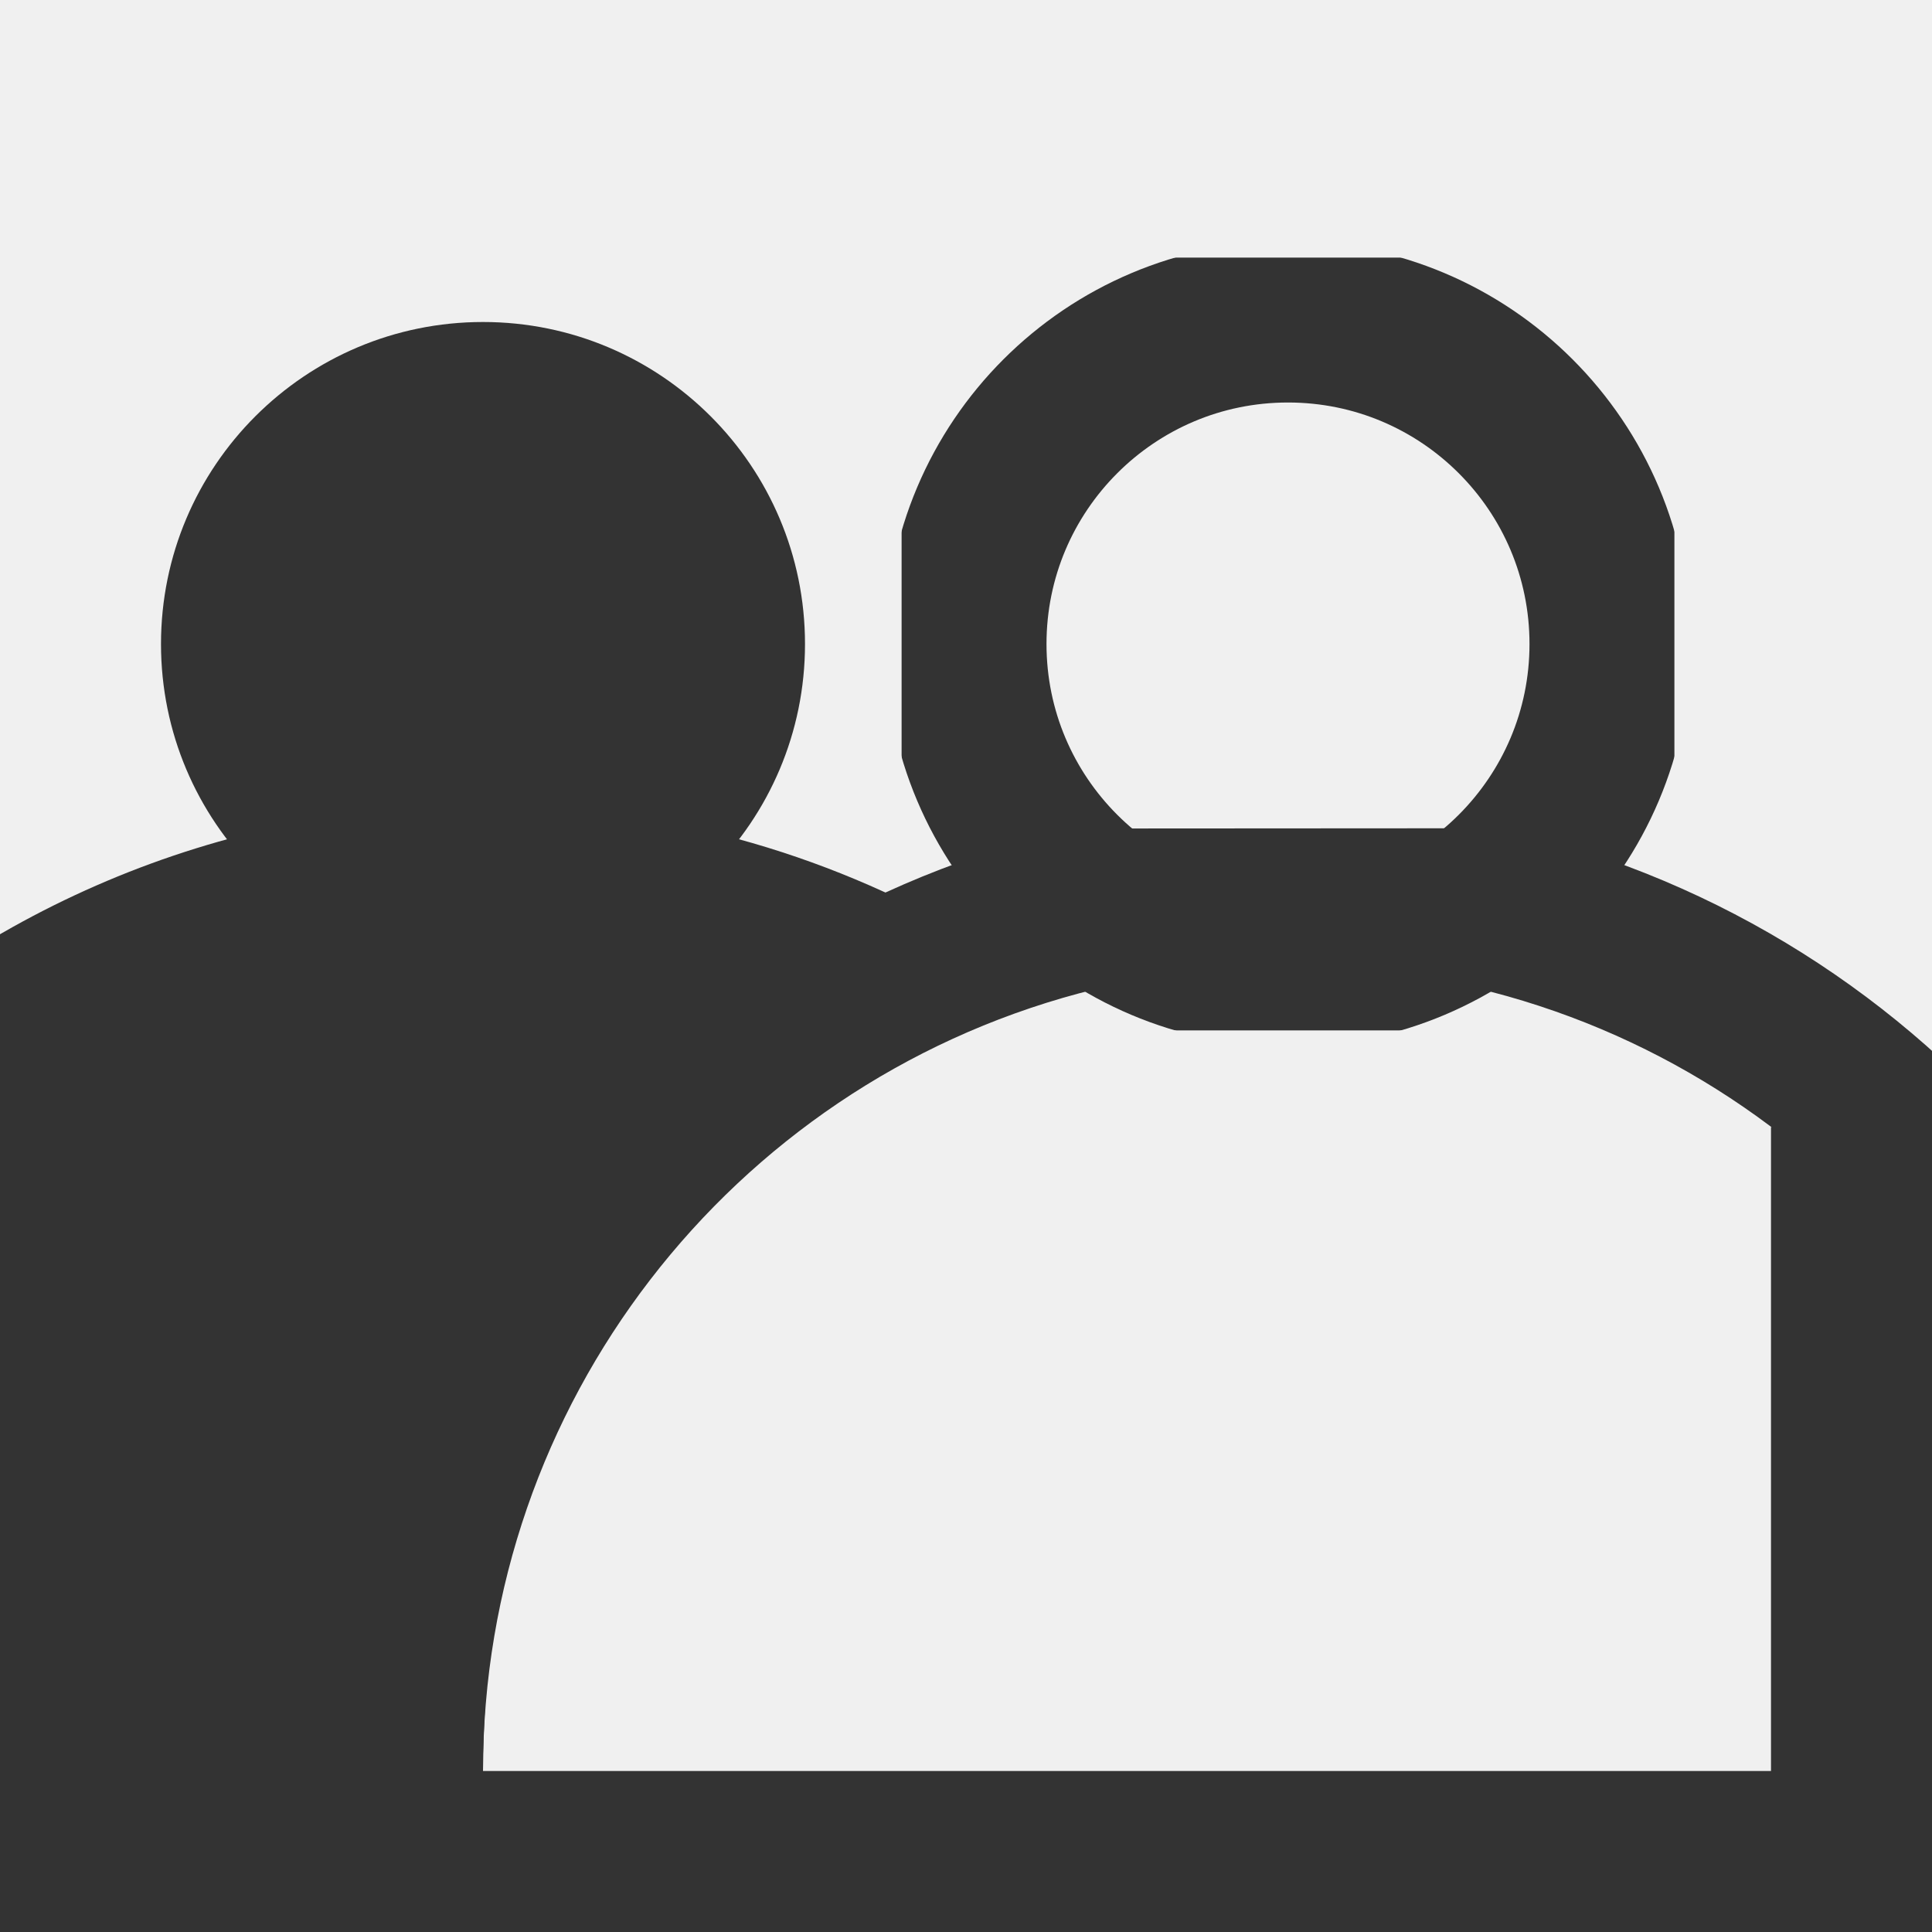
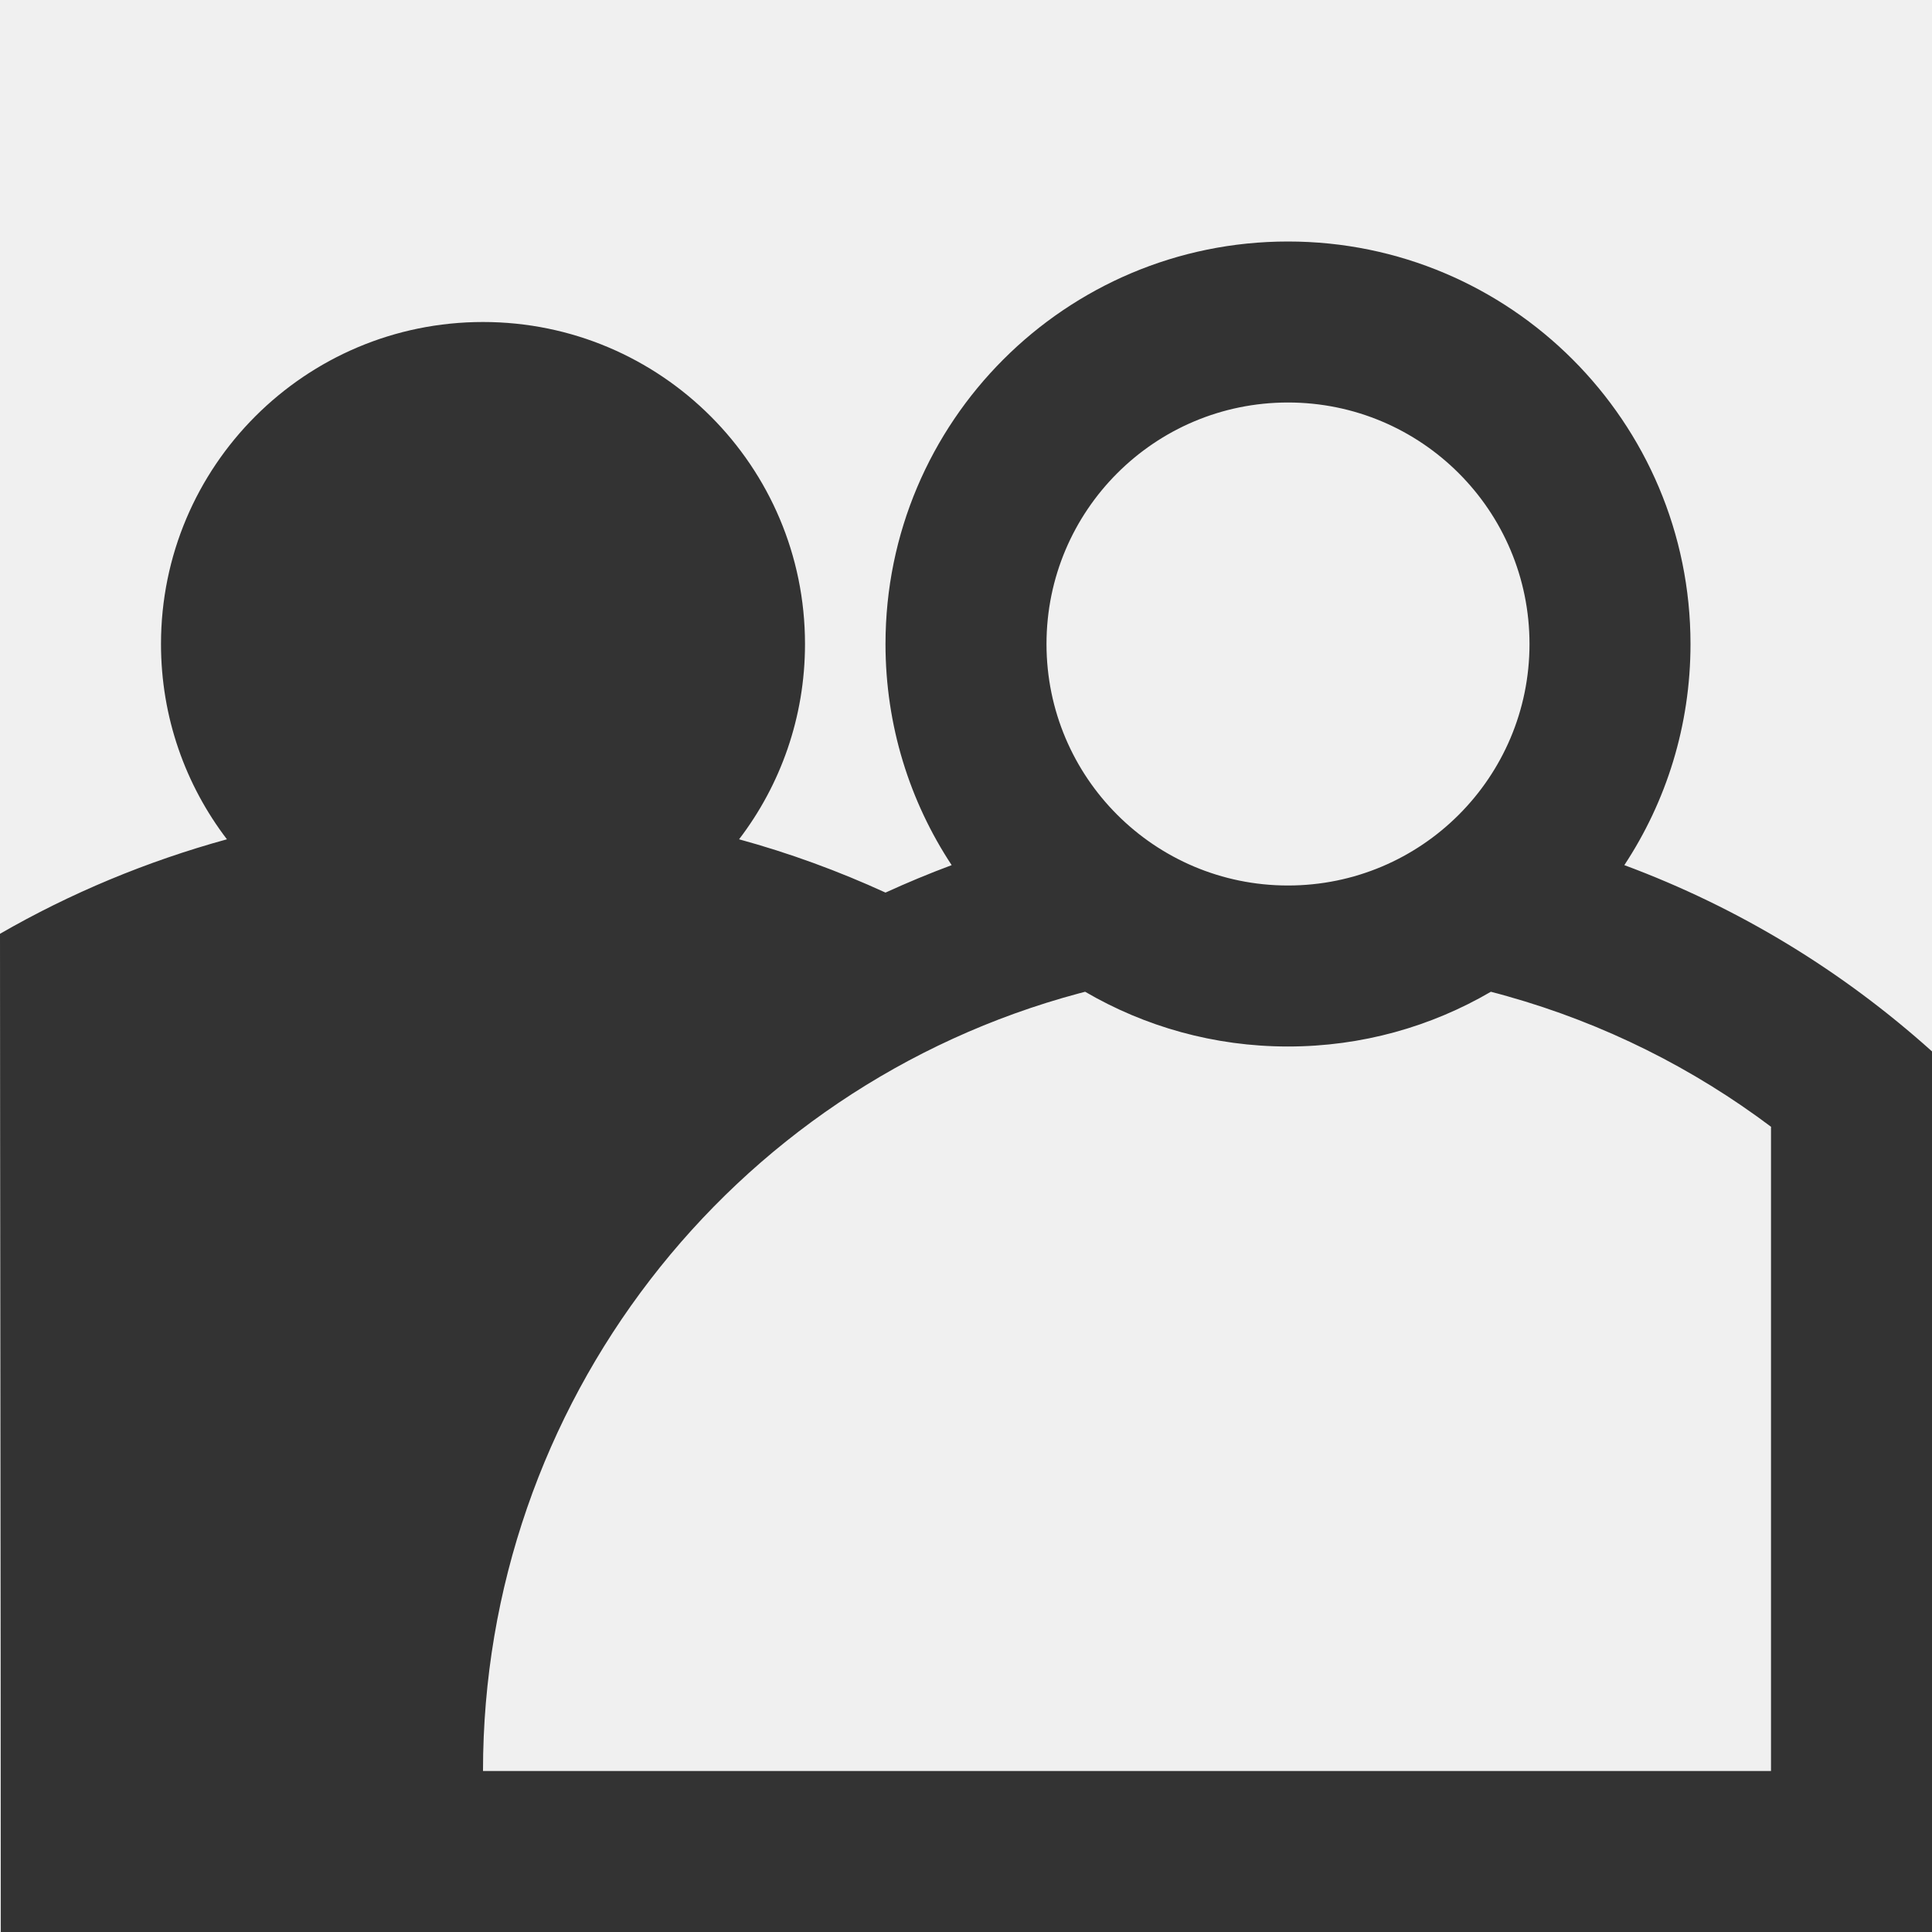
- <svg xmlns="http://www.w3.org/2000/svg" xmlns:xlink="http://www.w3.org/1999/xlink" viewBox="0 0 24 24" version="1.1">
-   <defs>
-     <rect id="path-1" x="0" y="0" width="24" height="24" />
-   </defs>
-   <g id="Social-/-Ink-/-Meeting" stroke="none" stroke-width="1" fill="none" fill-rule="evenodd">
-     <mask id="mask-2" fill="white">
-       <use xlink:href="#path-1" />
-     </mask>
-     <g id="Mask" />
-     <path d="M13.472,11.292 C13.361,11.318 13.251,11.346 13.141,11.375 C8.375,12.654 5,16.993 5,22 C5,28.075 9.925,33 16,33 C22.075,33 27,28.075 27,22 C27,17.044 23.693,12.738 18.994,11.412 C18.836,11.368 18.677,11.326 18.516,11.289 L13.472,11.292 Z" id="Path" stroke="#333333" stroke-width="2" mask="url(#mask-2)" />
-     <circle id="Oval" fill="#333333" mask="url(#mask-2)" cx="6" cy="8" r="4" />
-     <circle id="Oval-Copy" stroke="#333333" stroke-width="2" mask="url(#mask-2)" cx="16" cy="8" r="4" />
-     <polyline id="Path" stroke="#333333" stroke-width="2" mask="url(#mask-2)" points="23 14 23 23 1 23 1 12" />
-     <path d="M12,11.605 C8.413,13.68 6,17.558 6,22 C6,26.442 8.413,30.32 12,32.395 C10.235,33.416 8.186,34 6,34 C-0.627,34 -6,28.627 -6,22 C-6,15.373 -0.627,10 6,10 C8.186,10 10.235,10.584 12,11.605 Z" id="Combined-Shape" fill="#333333" mask="url(#mask-2)" />
+ <svg xmlns="http://www.w3.org/2000/svg" viewBox="0 0 24 24" version="1.1">
+   <g id="Social-/-Ink-/-Meeting-Copy" stroke="none" stroke-width="1" fill="none" fill-rule="evenodd">
+     <path d="M6,22 L22,22 L22,14 L22.004,14 C21.038,13.273 19.931,12.715 18.723,12.375 C18.655,12.356 18.588,12.337 18.52,12.32 C17.78,12.752 16.919,13 16,13 C15.081,13 14.22,12.752 13.48,12.32 C13.454,12.327 13.427,12.334 13.4,12.341 C9.068,13.503 6,17.448 6,22 Z M2,8 C2,5.791 3.791,4 6,4 C8.209,4 10,5.791 10,8 C10,8.912 9.695,9.753 9.181,10.426 C9.809,10.598 10.417,10.821 11,11.088 C11.269,10.965 11.543,10.851 11.822,10.747 C11.302,9.959 11,9.015 11,8 C11,5.239 13.239,3 16,3 C18.761,3 21,5.239 21,8 C21,9.015 20.698,9.959 20.178,10.747 C21.605,11.277 22.889,12.063 24,13.061 C24,14.89 24,20.453 24,24 C15.31,24 10.37,24 9.181,24 C4.762,24 1.705,24 0.01,24 C0.01,19.554 -8.35095881e-15,14.321 -1.60010893e-14,11.6 C0.873,11.096 1.825,10.699 2.819,10.426 C2.305,9.753 2,8.912 2,8 Z M16,11 C17.657,11 19,9.657 19,8 C19,6.343 17.657,5 16,5 C14.343,5 13,6.343 13,8 C13,9.657 14.343,11 16,11 Z" id="Shape" fill="#333333" fill-rule="nonzero" />
  </g>
</svg>
